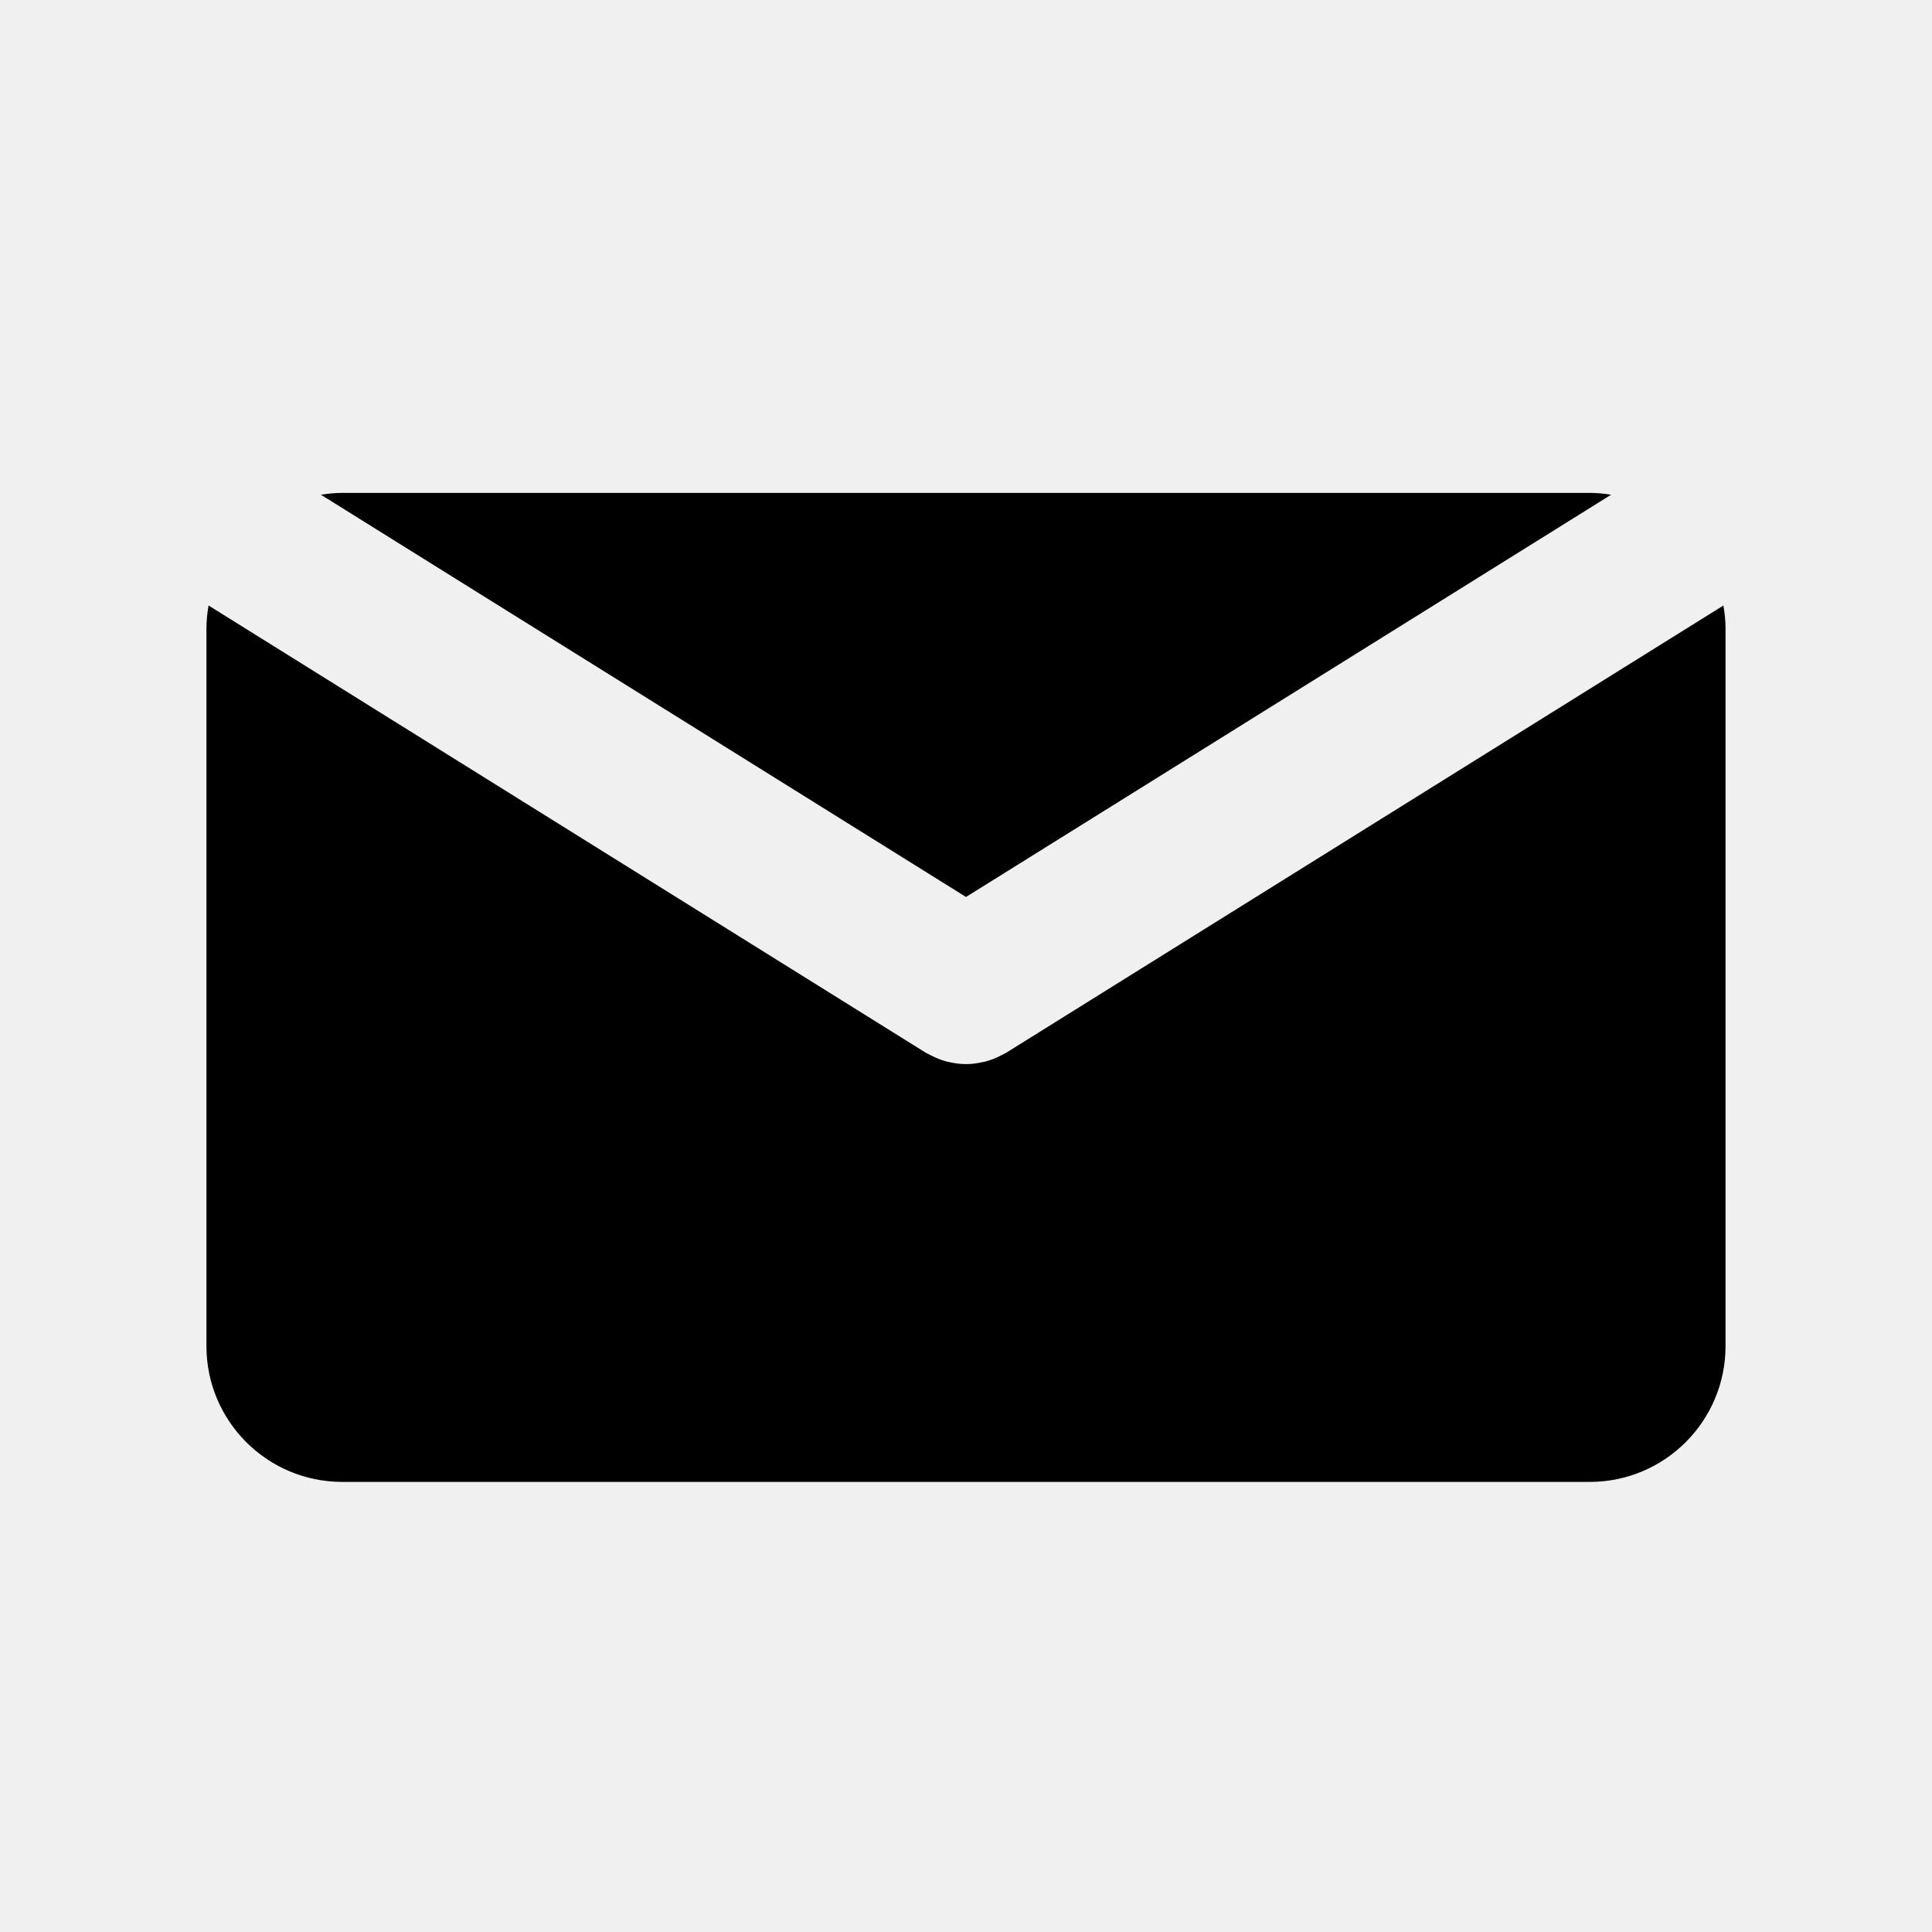
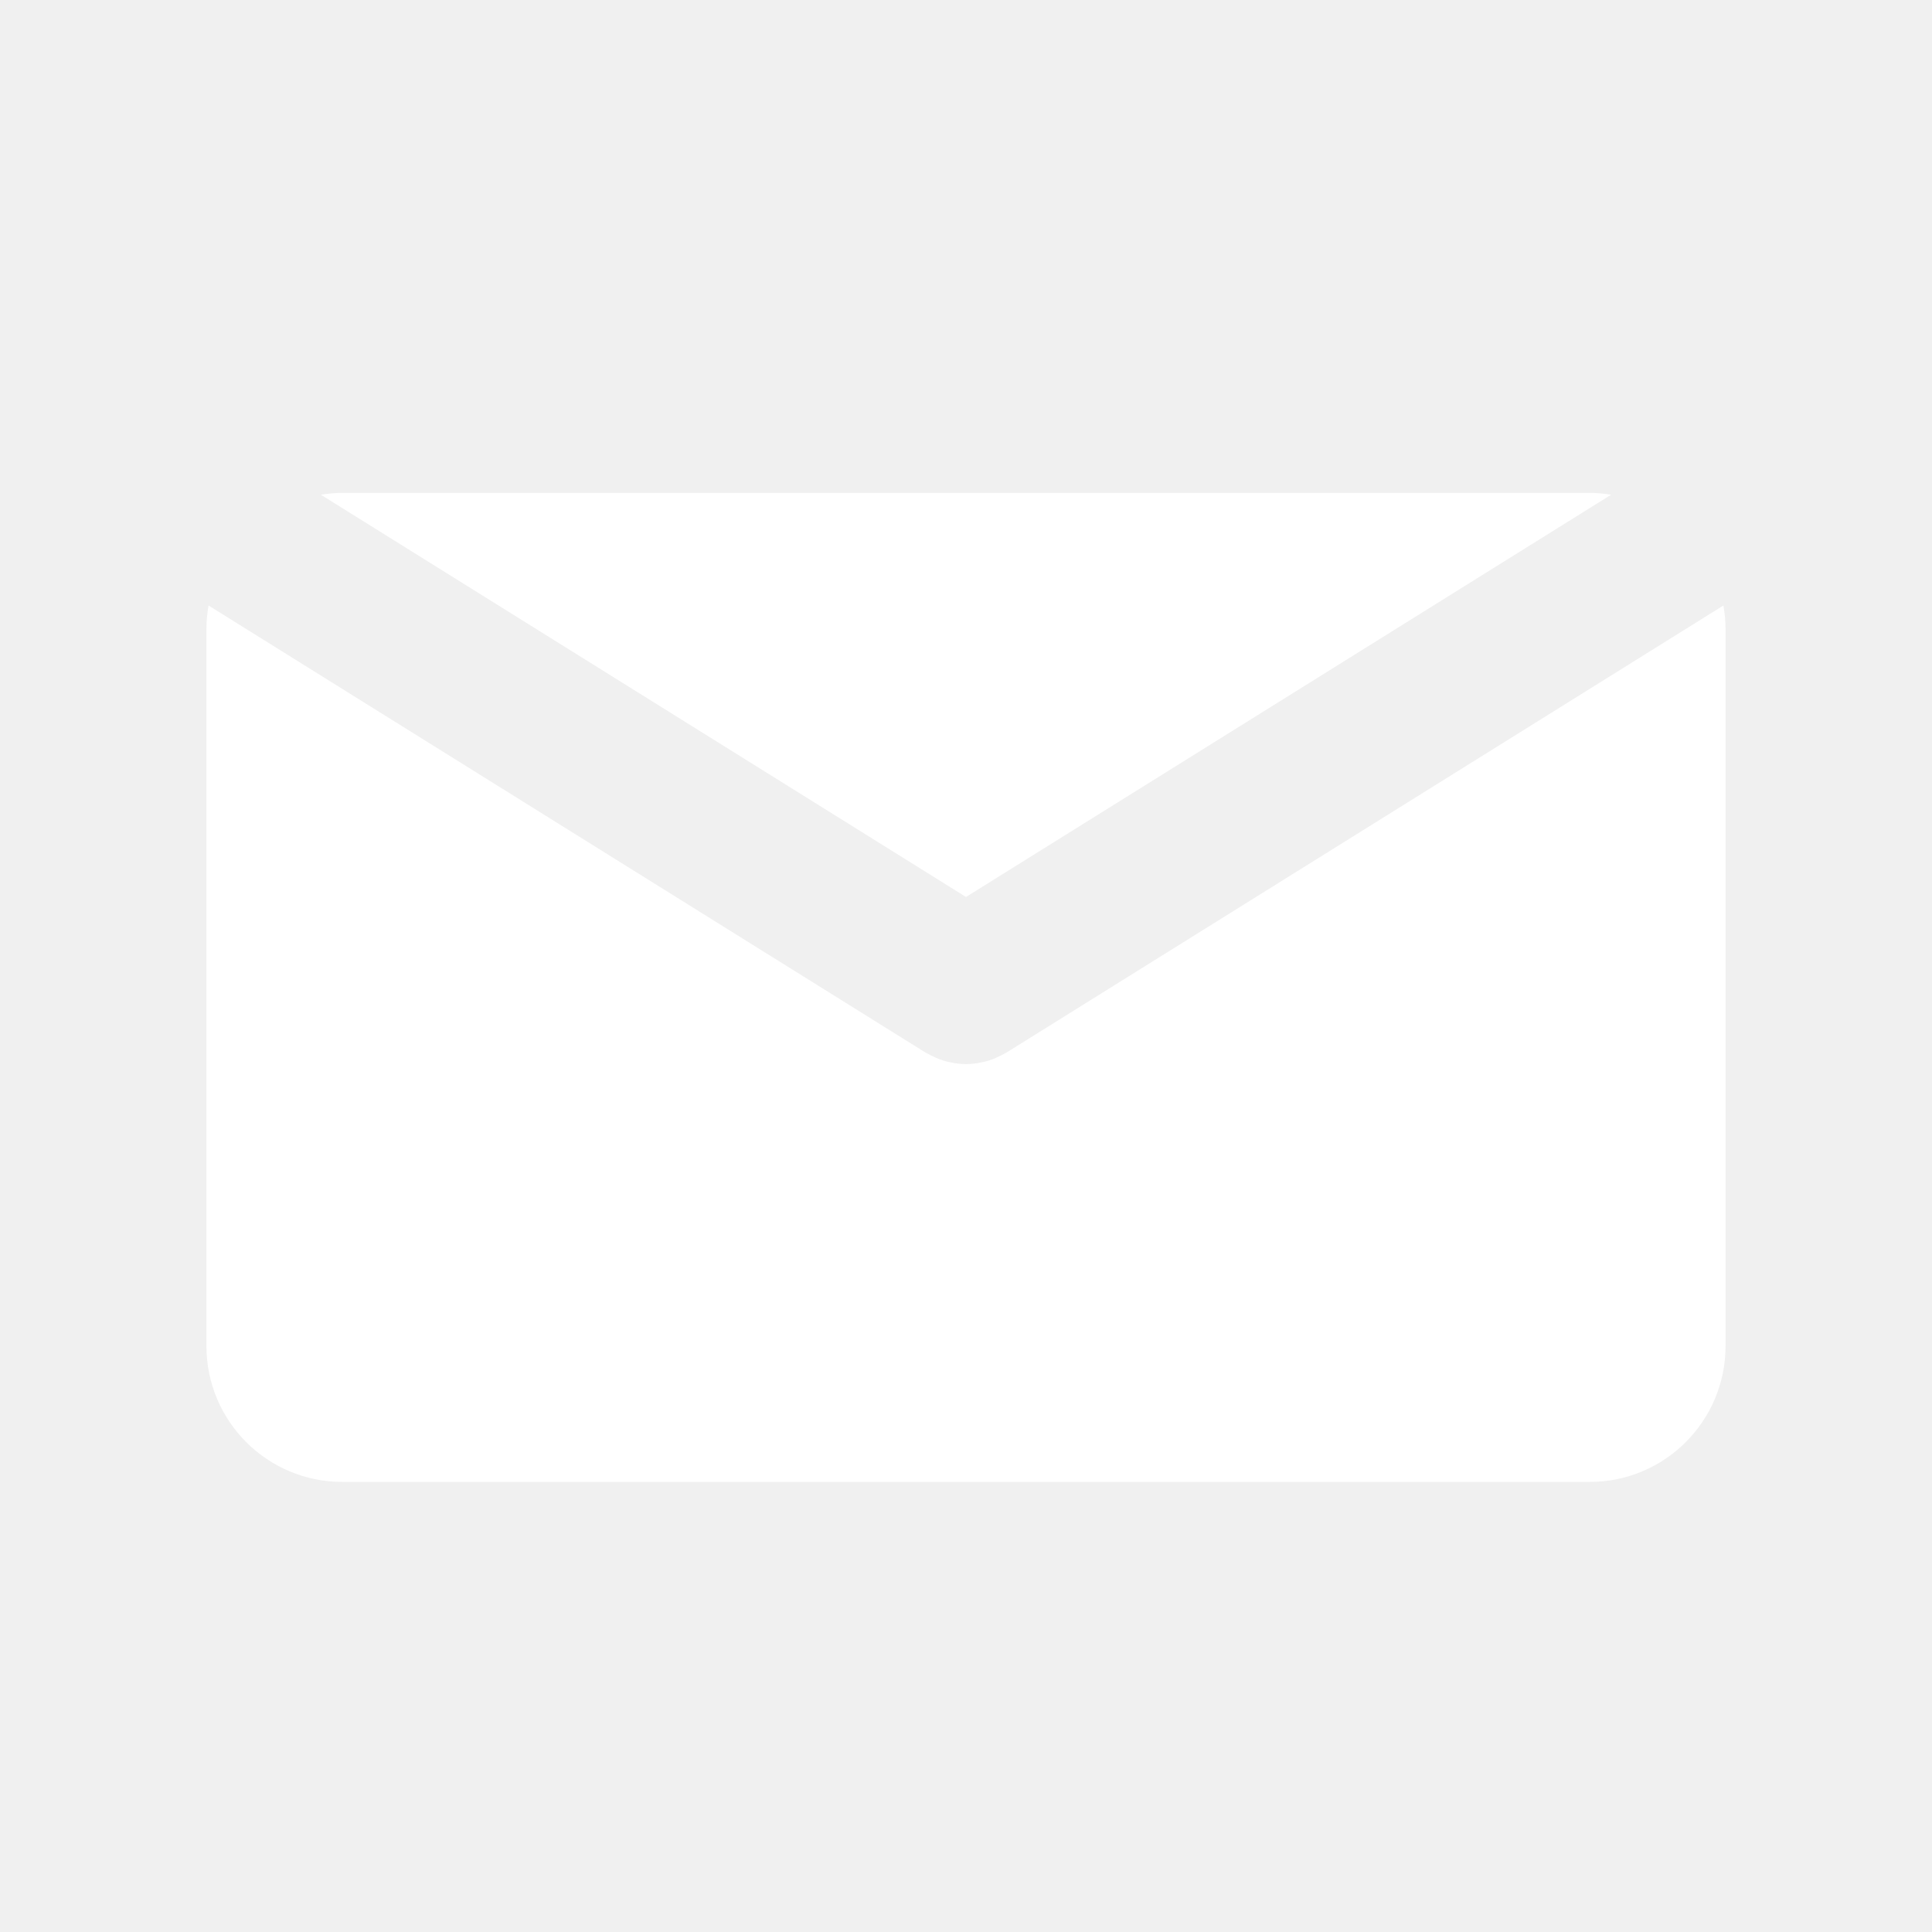
- <svg xmlns="http://www.w3.org/2000/svg" enable-background="new 0 0 139 139" height="139px" id="Mail" version="1.1" viewBox="0 0 139 139" width="139px" xml:space="preserve">
+ <svg xmlns="http://www.w3.org/2000/svg" enable-background="new 0 0 139 139" fill="#fff" height="139px" id="Mail" version="1.1" viewBox="0 0 139 139" width="139px" xml:space="preserve">
  <path d="M69.5,64.534l46.415-28.941c-0.505-0.08-1.017-0.132-1.542-0.132H24.627c-0.525,0-1.038,0.054-1.541,0.132L69.5,64.534z" />
  <path d="M72.421,75.723c-0.062,0.04-0.13,0.066-0.194,0.104c-0.067,0.037-0.139,0.073-0.206,0.107  c-0.365,0.188-0.741,0.339-1.125,0.439c-0.04,0.011-0.078,0.017-0.116,0.025c-0.423,0.099-0.848,0.16-1.274,0.16  c-0.001,0-0.003,0-0.004,0s-0.003,0-0.005,0c-0.426,0-0.852-0.06-1.273-0.16c-0.039-0.009-0.079-0.015-0.118-0.025  c-0.384-0.101-0.757-0.252-1.124-0.439c-0.069-0.034-0.139-0.07-0.207-0.107c-0.065-0.037-0.132-0.063-0.196-0.104L15.005,43.564  c-0.093,0.544-0.153,1.099-0.153,1.671v51.609c0,5.398,4.375,9.774,9.774,9.774h89.746c5.398,0,9.774-4.376,9.774-9.774V45.235  c0-0.572-0.059-1.127-0.154-1.671L72.421,75.723z" />
</svg>
